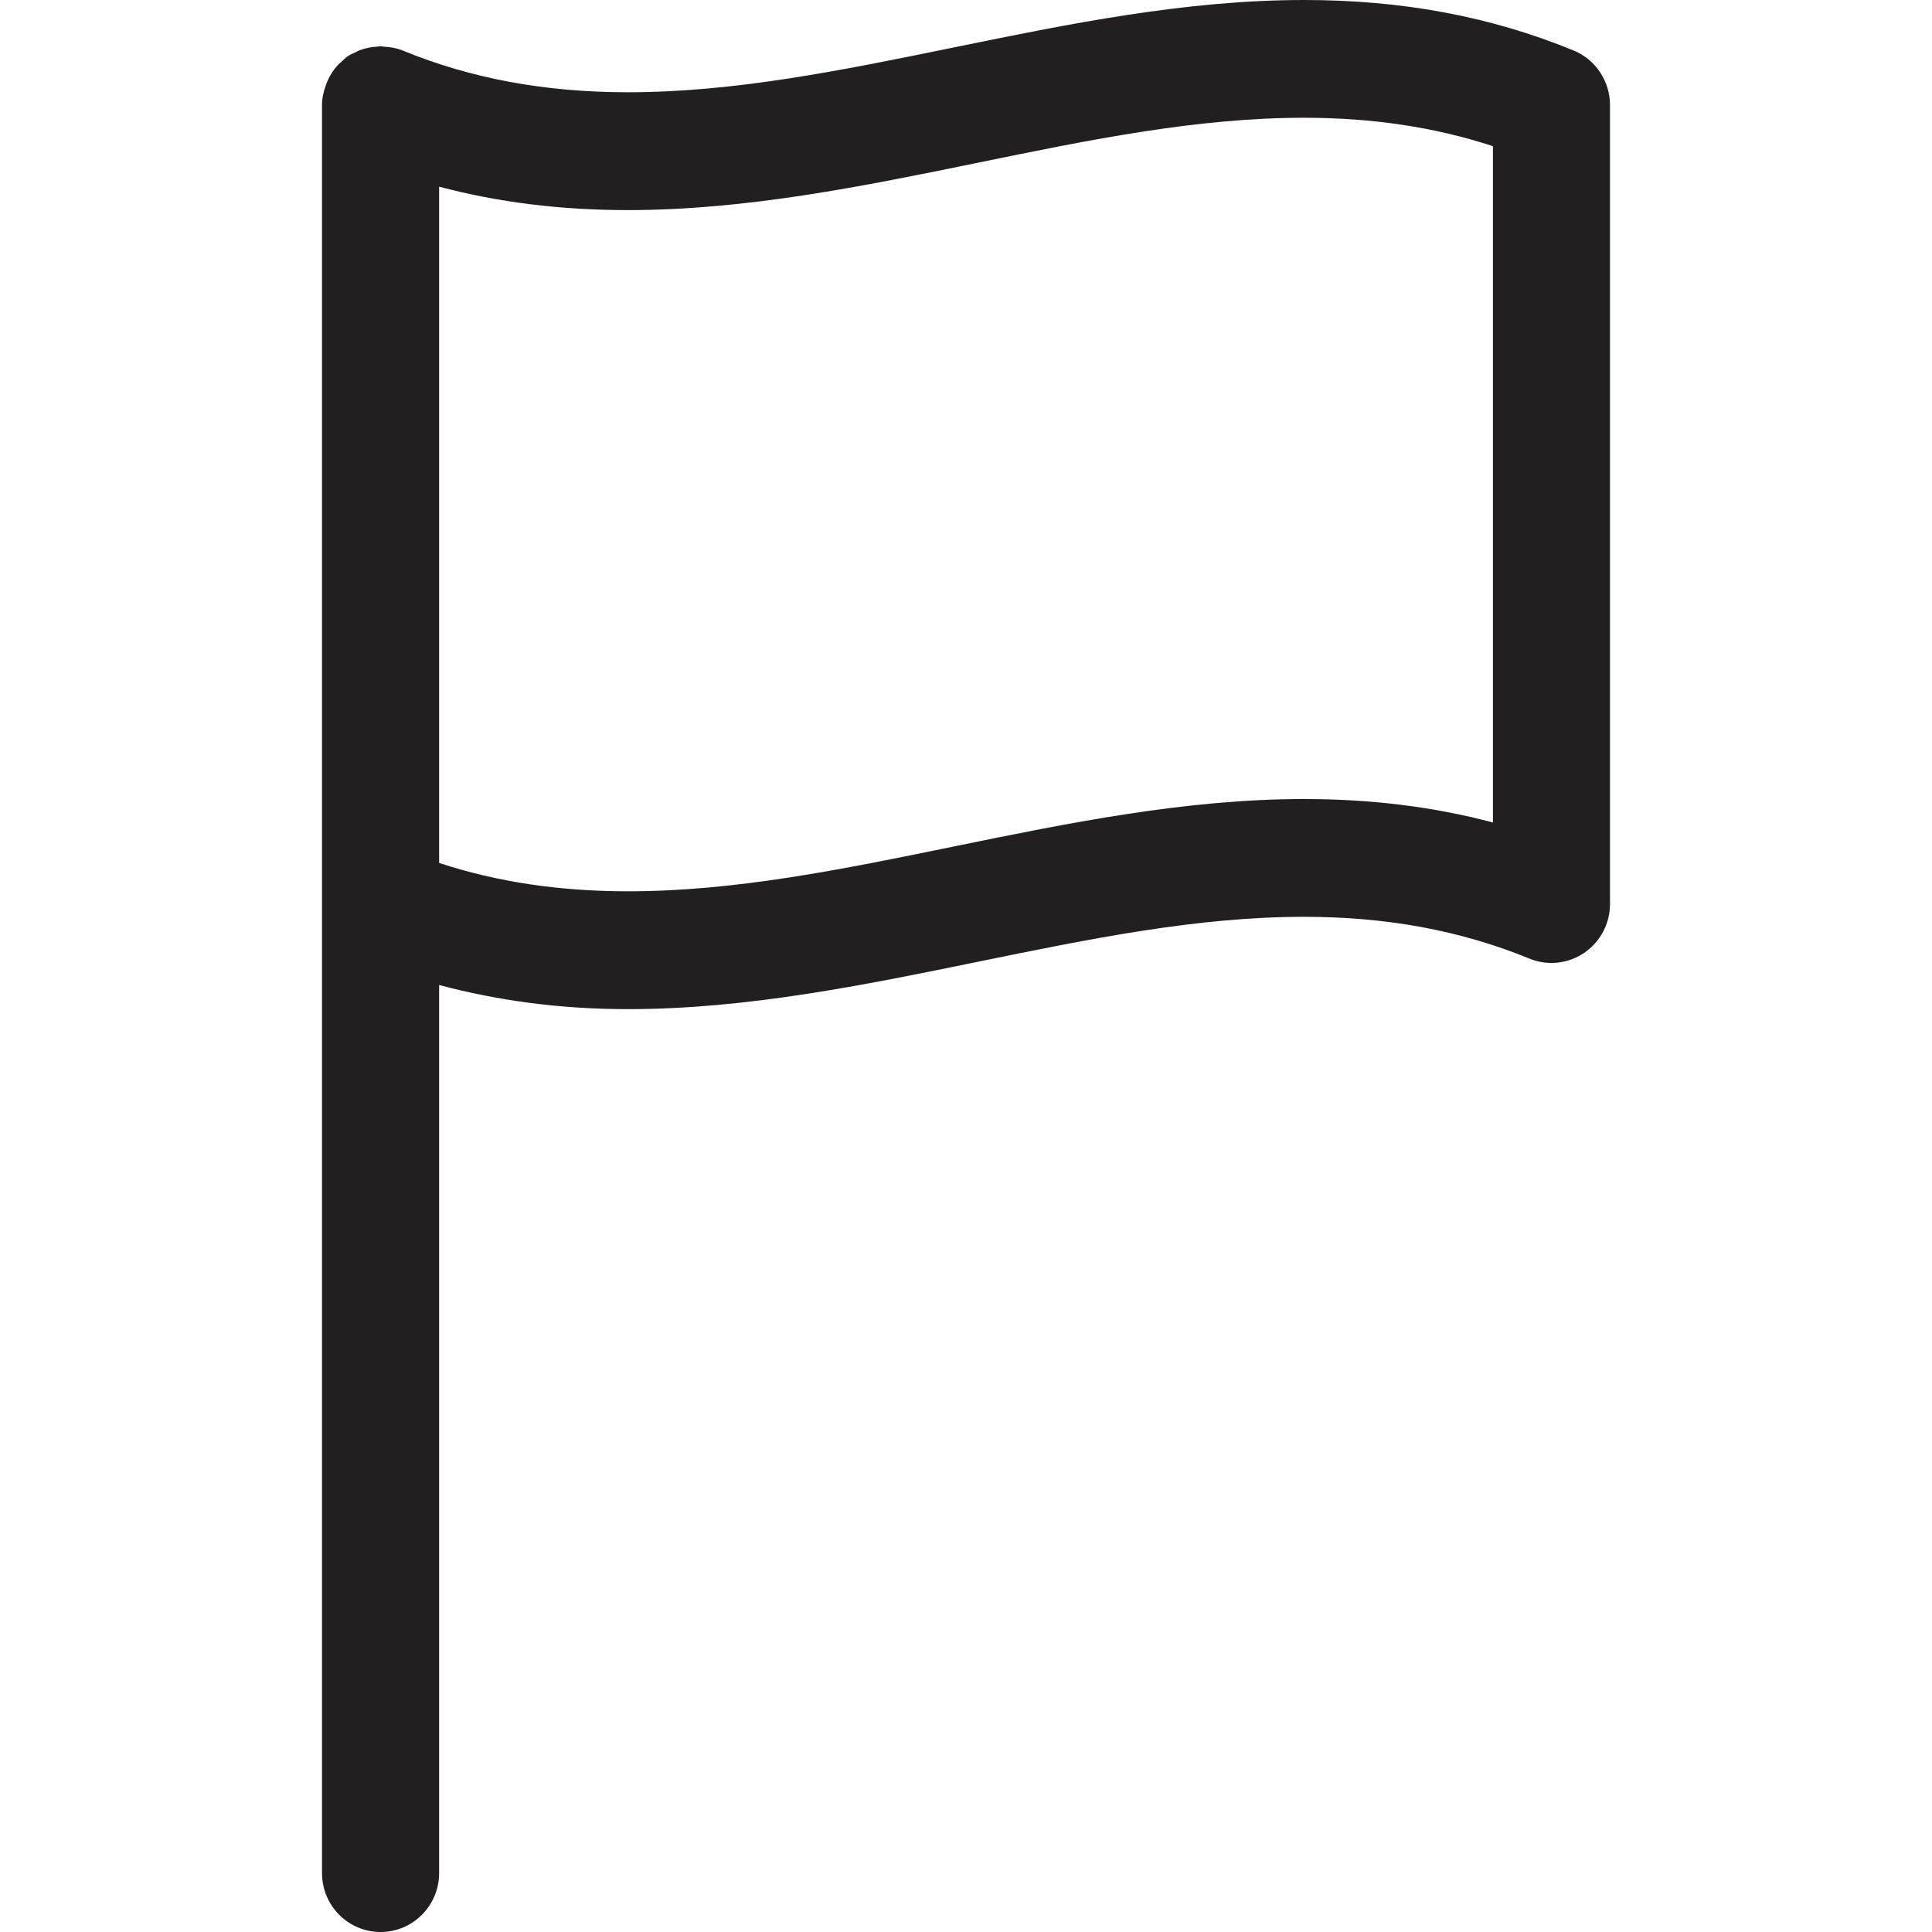
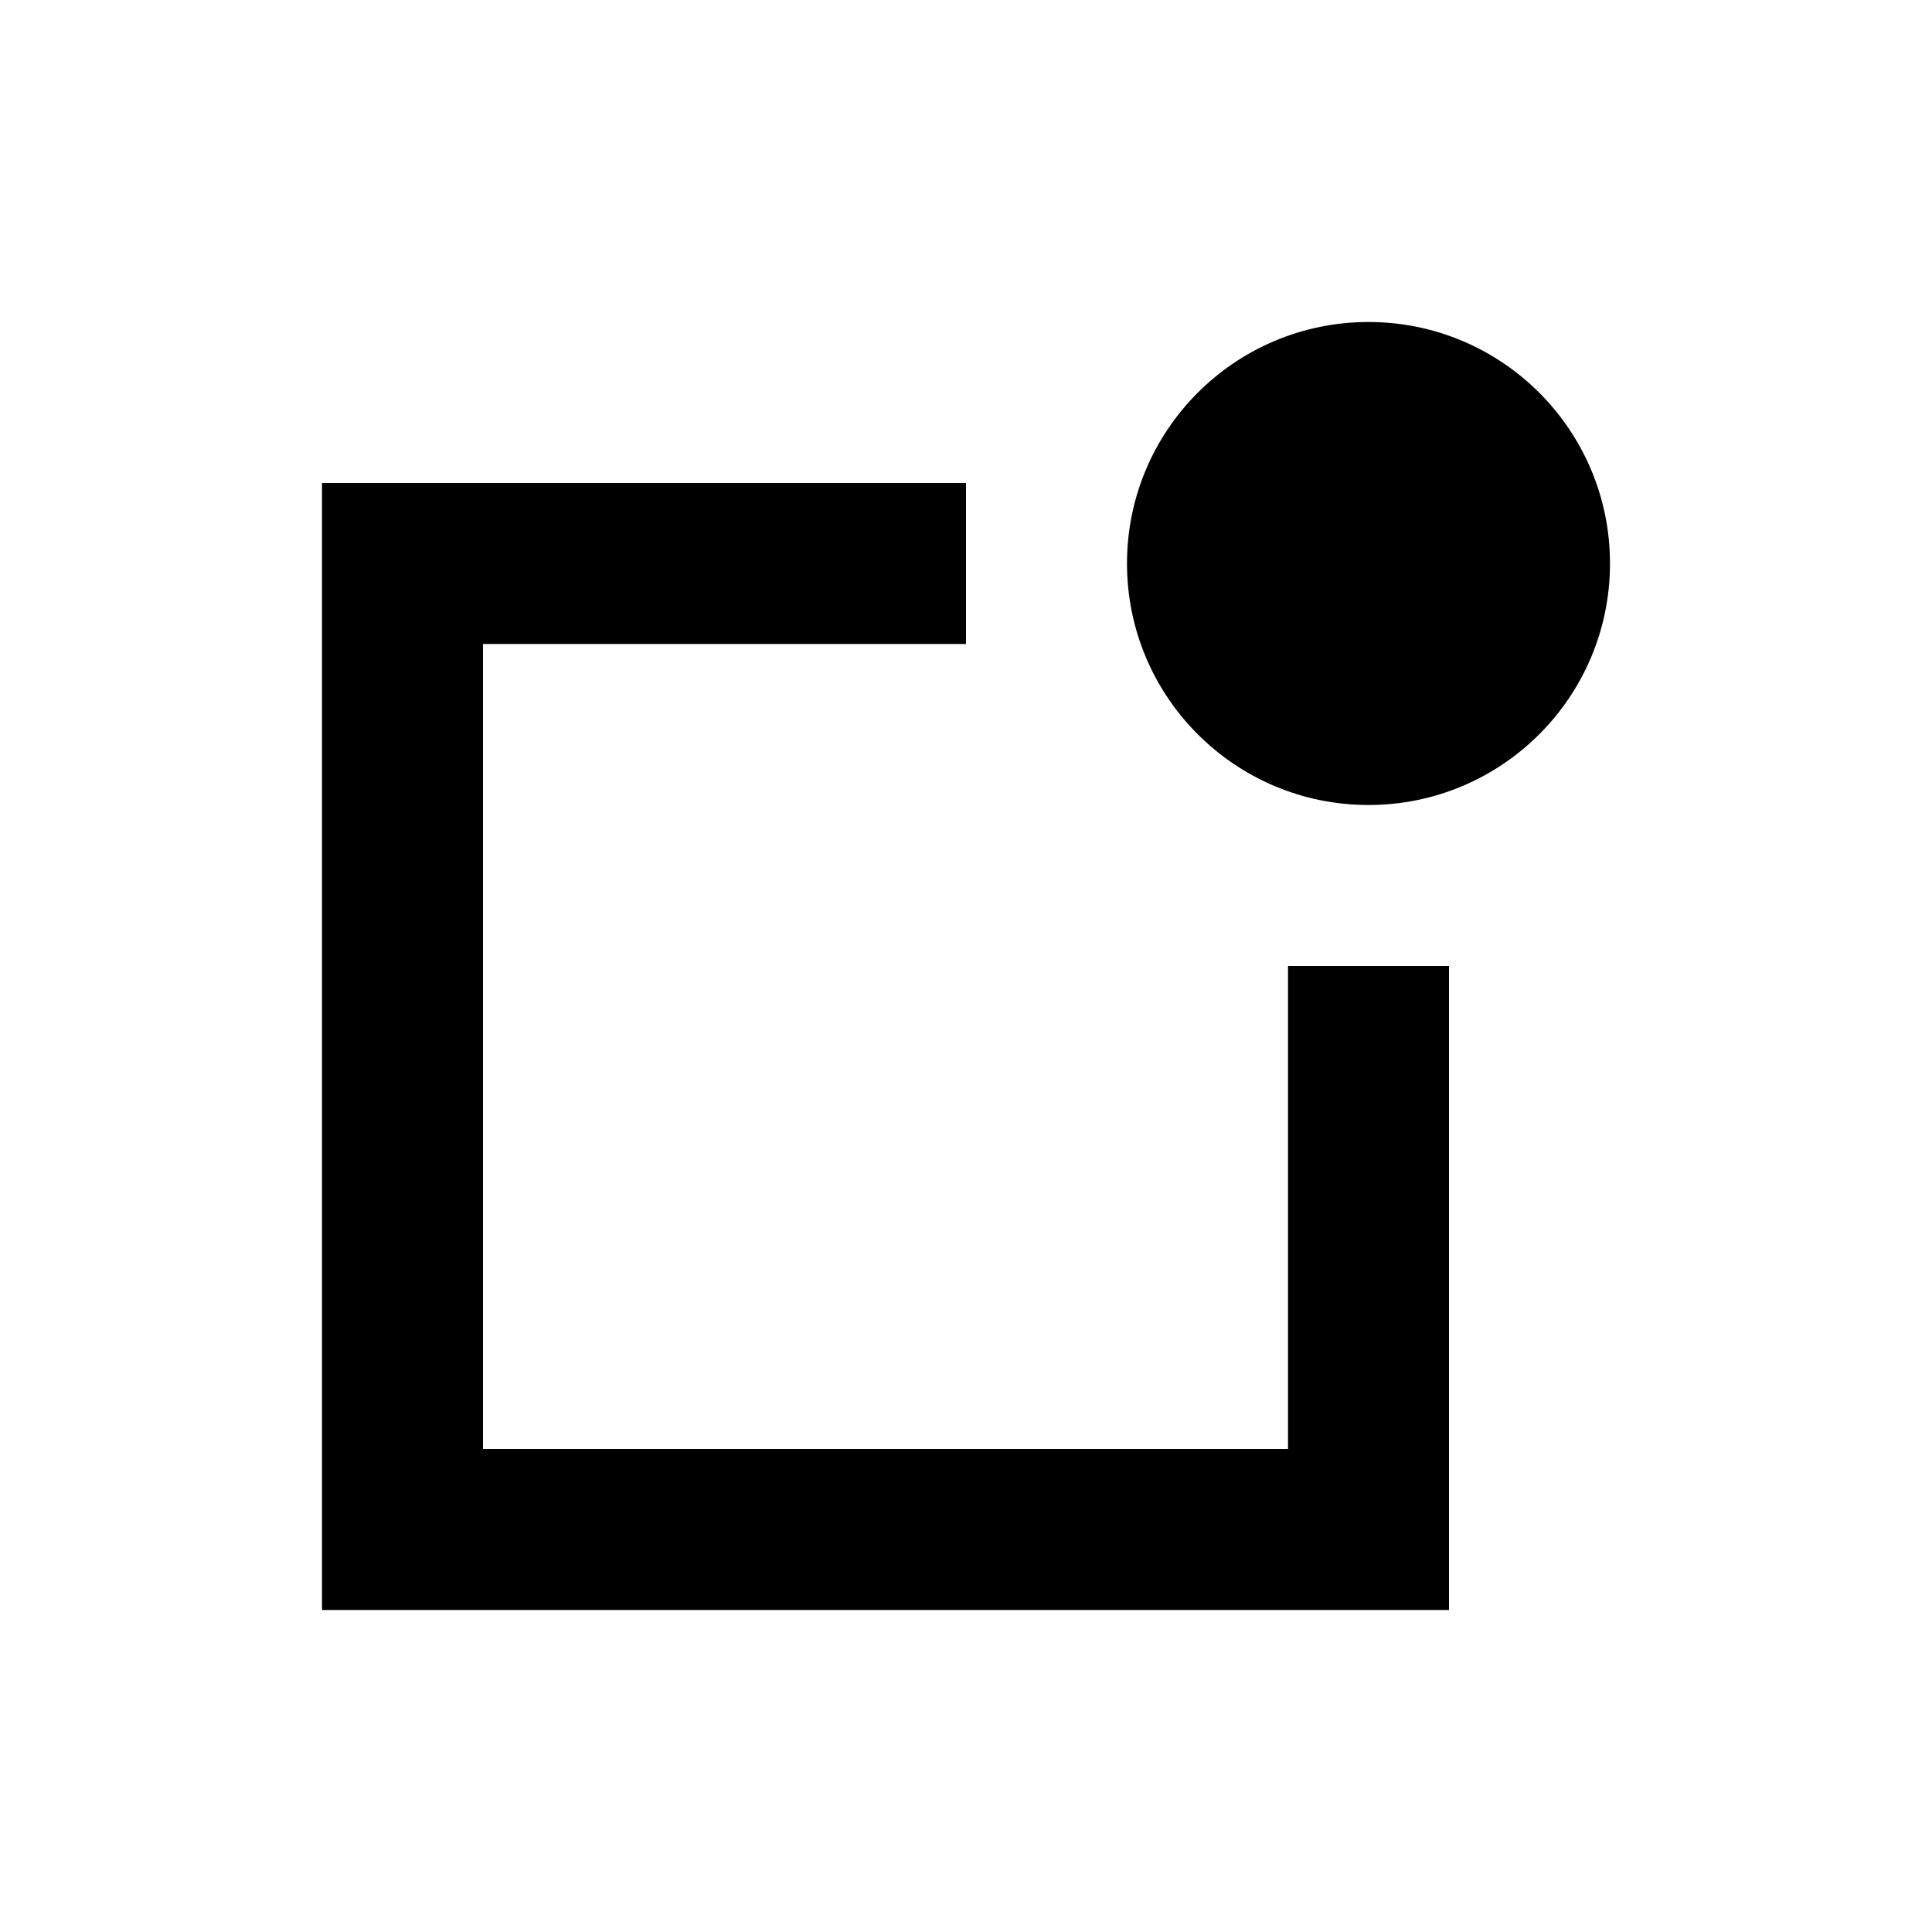
- <svg xmlns="http://www.w3.org/2000/svg" viewBox="0 0 24 24" version="1.1">
-   <g class="notifications" stroke="none" stroke-width="1" fill="none" fill-rule="evenodd">
-     <path d="M16.199,0 C14.726,0 13.266,0.299 11.855,0.588 C10.452,0.875 9.127,1.146 7.801,1.146 C6.77,1.146 5.854,0.977 5.001,0.627 C4.921,0.595 4.839,0.583 4.756,0.579 C4.745,0.578 4.737,0.573 4.727,0.573 C4.719,0.573 4.712,0.578 4.703,0.578 C4.619,0.581 4.537,0.597 4.458,0.628 C4.444,0.634 4.432,0.642 4.418,0.649 C4.385,0.663 4.352,0.676 4.321,0.698 C4.291,0.718 4.265,0.745 4.239,0.77 C4.228,0.78 4.215,0.788 4.205,0.799 C4.148,0.859 4.104,0.927 4.07,1.001 C4.063,1.017 4.057,1.033 4.051,1.05 C4.021,1.131 4,1.216 4,1.305 L4,11.231 L4,23.268 C4,23.672 4.326,24 4.727,24 C5.129,24 5.455,23.672 5.455,23.268 L5.455,12.236 C6.192,12.432 6.965,12.536 7.801,12.536 C9.274,12.536 10.734,12.237 12.145,11.948 C13.548,11.661 14.873,11.389 16.199,11.389 C17.23,11.389 18.145,11.559 18.999,11.908 C19.222,12 19.477,11.974 19.679,11.837 C19.879,11.701 20,11.474 20,11.23 L20,1.305 C20,1.007 19.82,0.739 19.547,0.627 C18.516,0.204 17.421,0 16.199,0 Z M18.545,10.217 C17.809,10.022 17.034,9.926 16.199,9.926 C14.727,9.926 13.267,10.225 11.855,10.514 C10.453,10.802 9.128,11.072 7.801,11.072 C6.951,11.072 6.178,10.957 5.455,10.72 L5.455,2.319 C6.191,2.514 6.967,2.61 7.801,2.61 C9.274,2.61 10.734,2.311 12.145,2.022 C13.548,1.734 14.873,1.463 16.199,1.463 C17.049,1.463 17.823,1.579 18.546,1.816 L18.546,10.217 L18.545,10.217 Z" fill="#231F20" fill-rule="nonzero" />
-   </g>
+ <svg xmlns="http://www.w3.org/2000/svg" width="24" height="24" viewBox="0 0 24 24" fill="none">
+   <path d="M20 7C20 8.657 18.657 10 17 10C15.343 10 14 8.657 14 7C14 5.343 15.343 4 17 4C18.657 4 20 5.343 20 7Z" fill="currentColor" />
+   <path d="M12 6H4V20H18V12H16V18H6V8H12V6Z" fill="currentColor" />
</svg>
